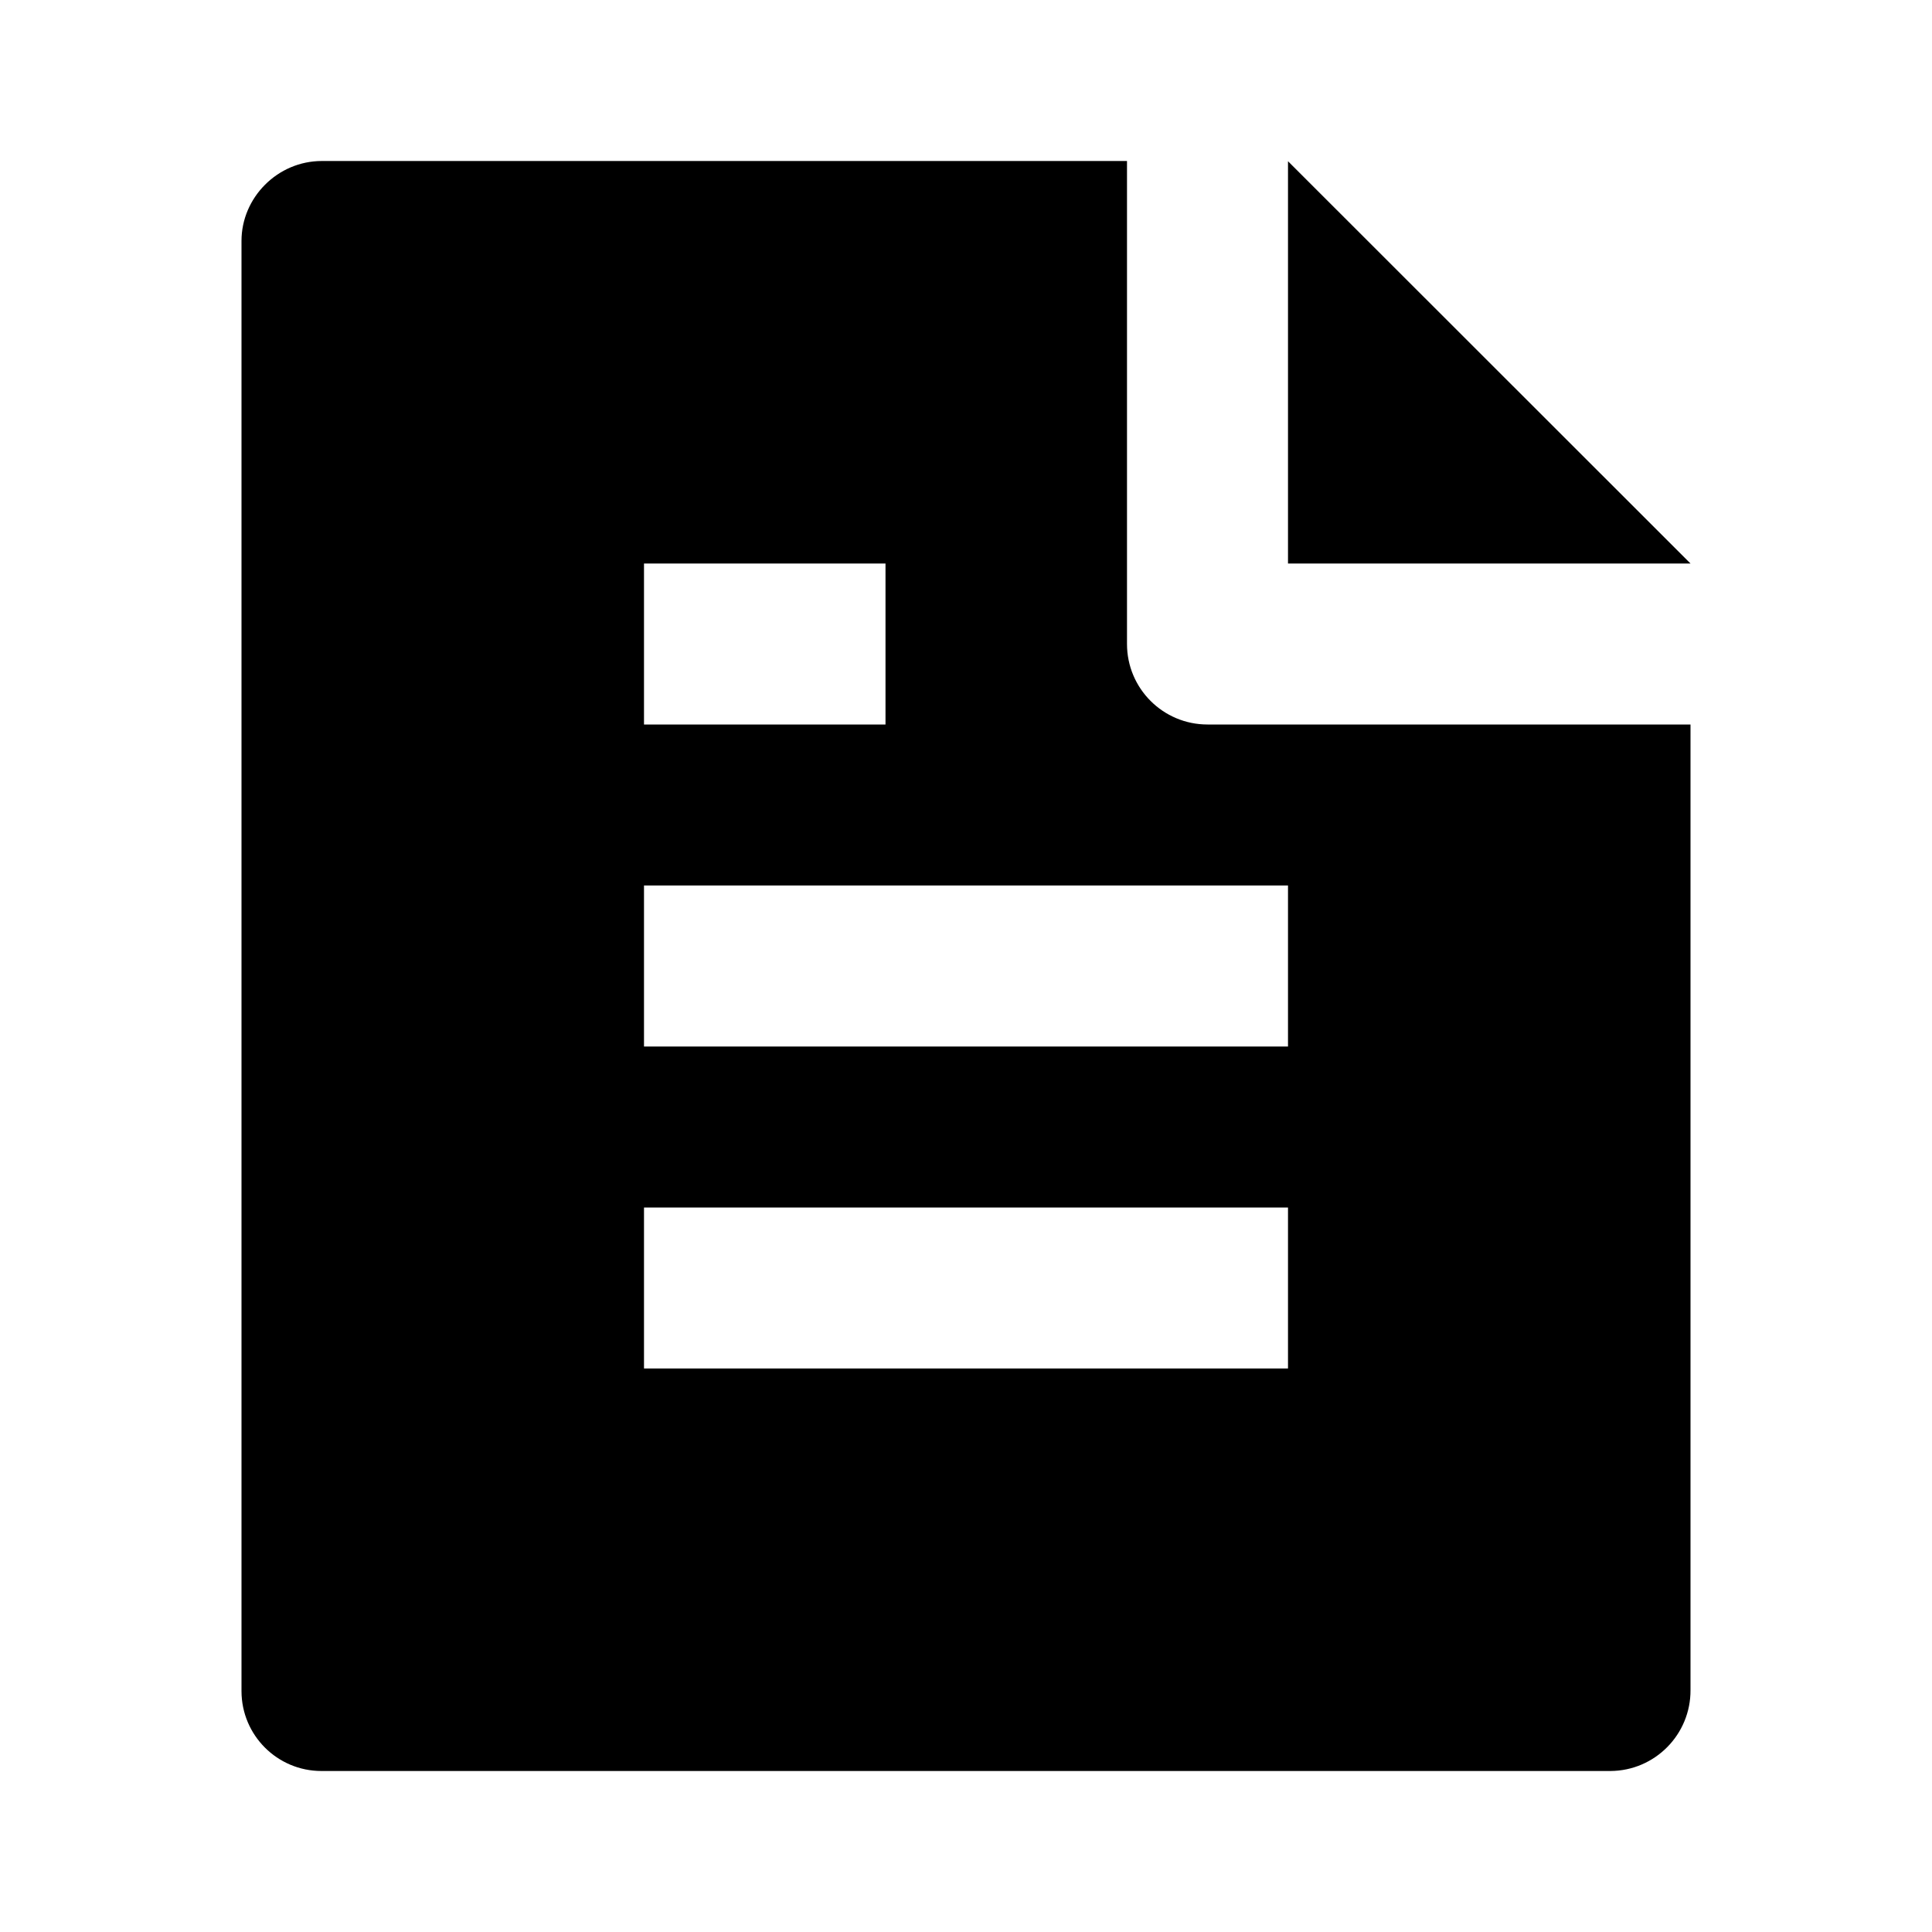
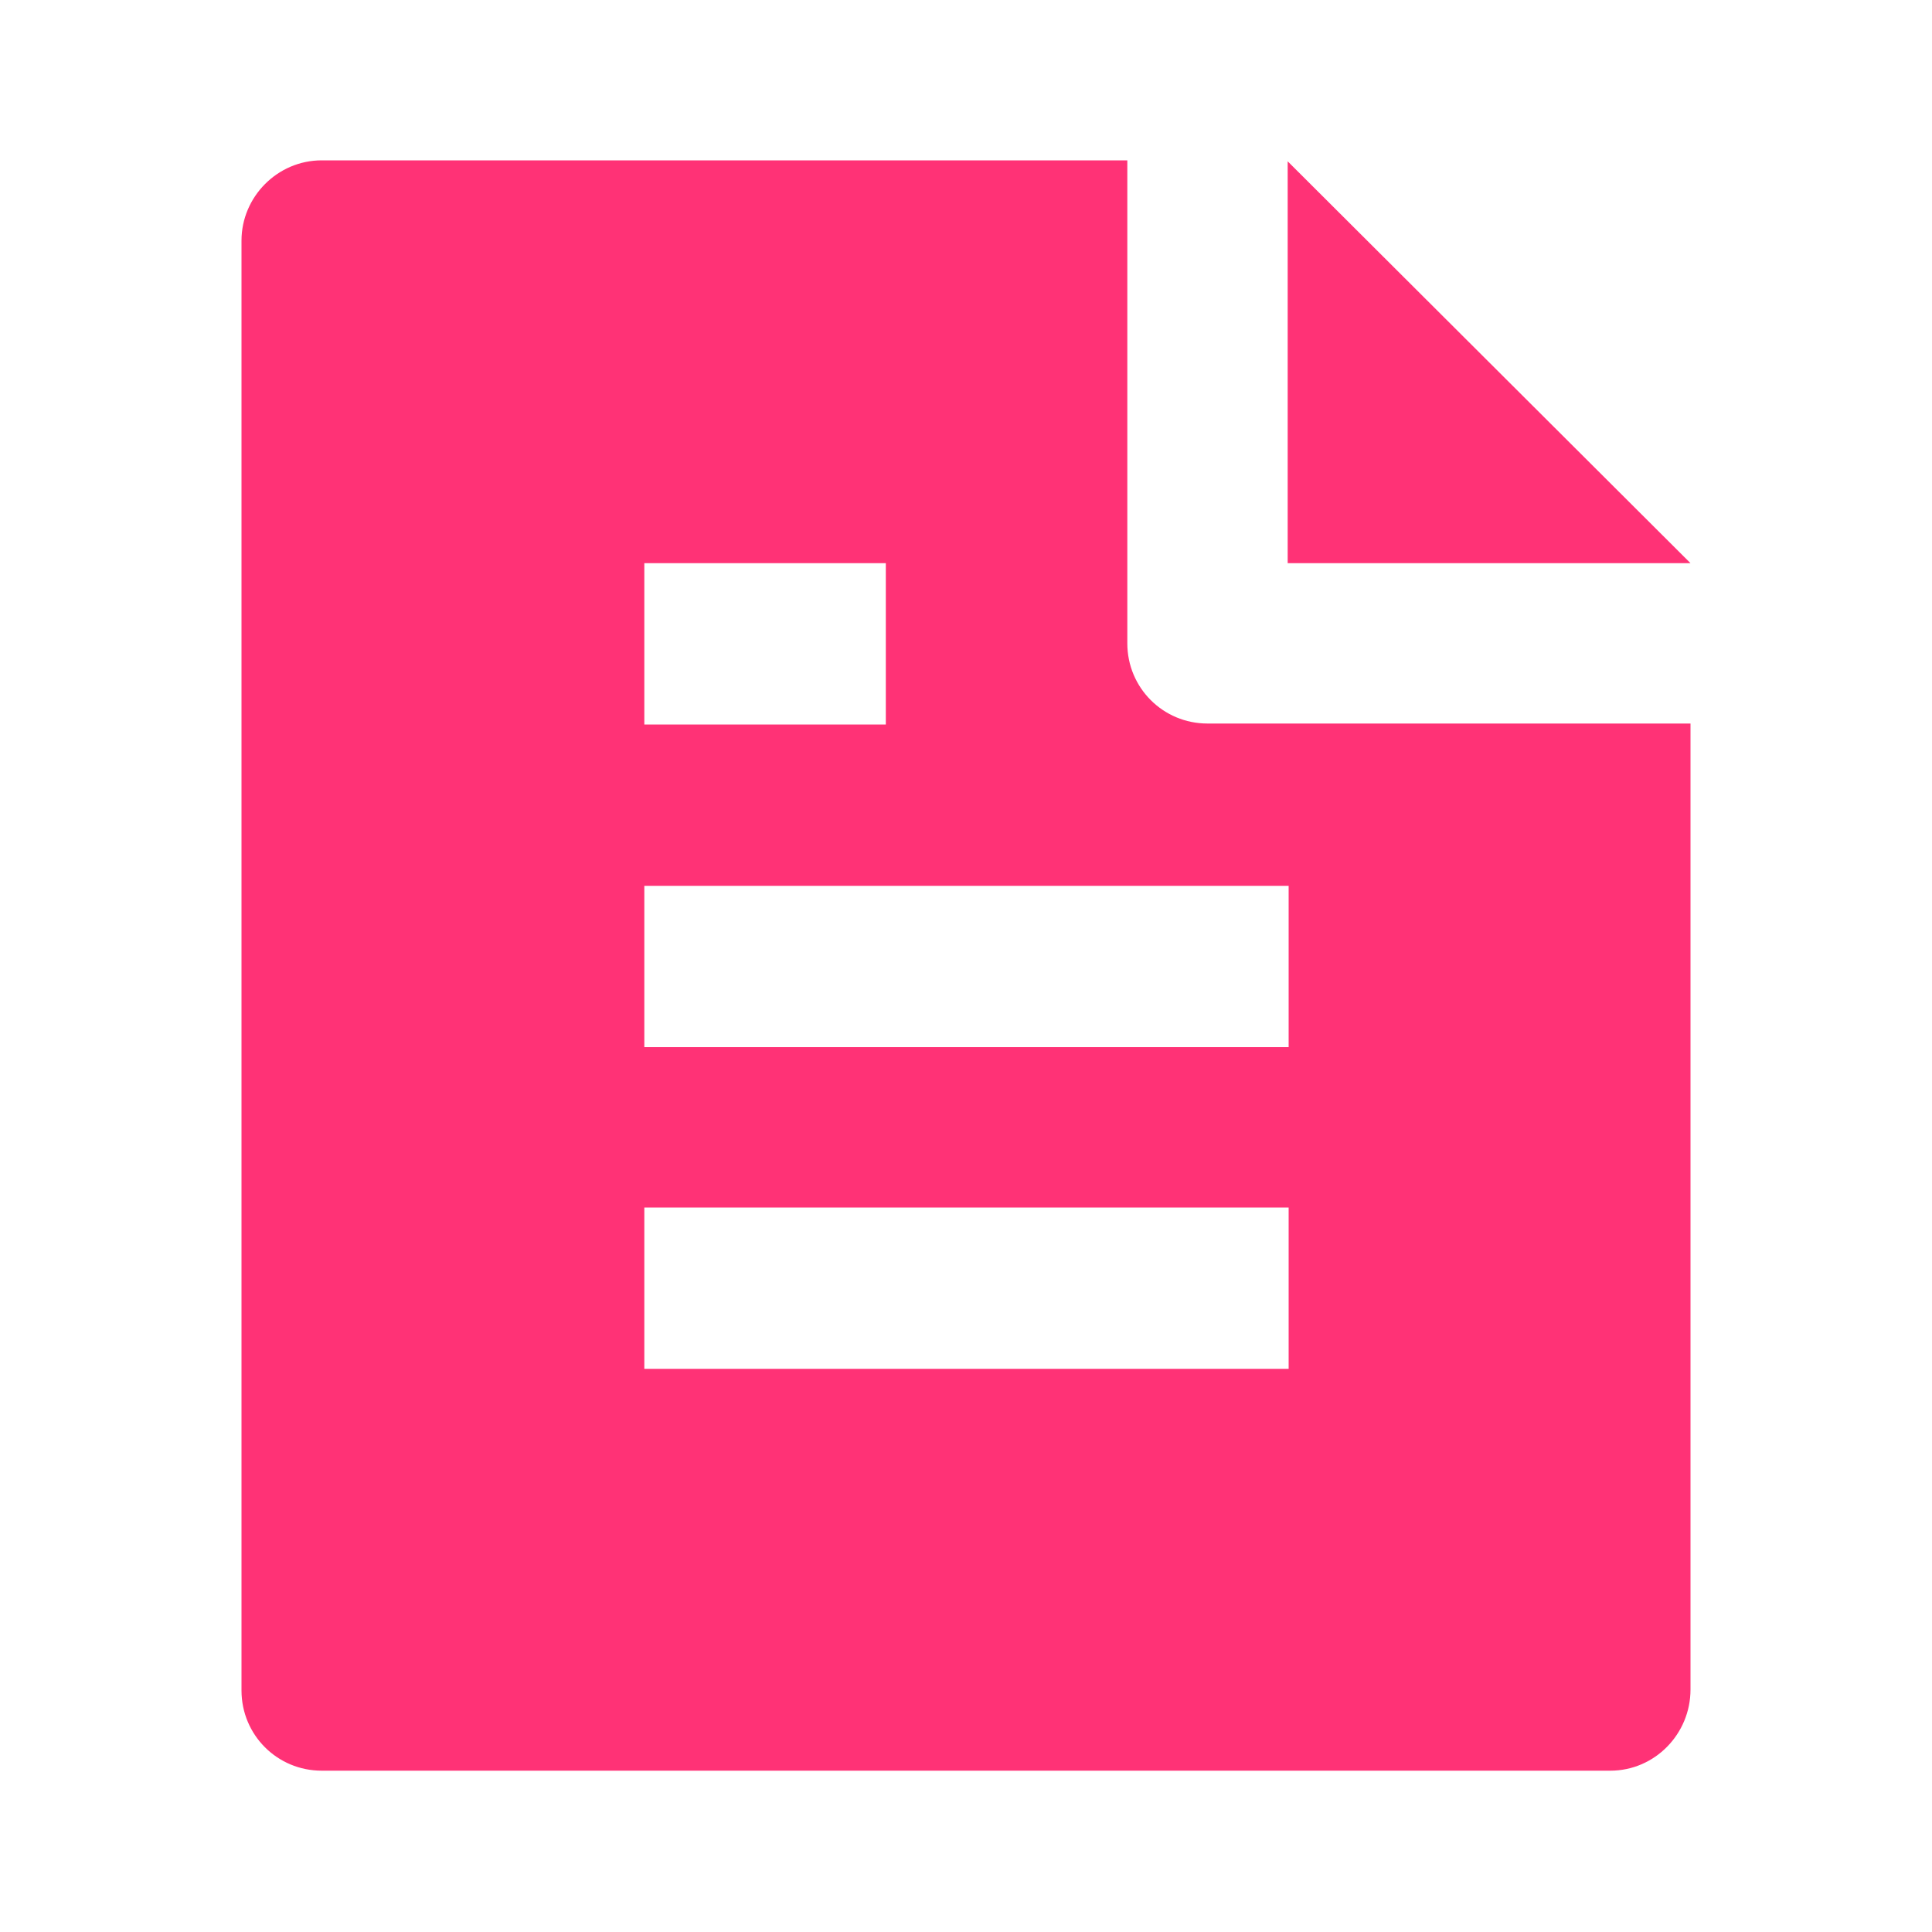
- <svg xmlns="http://www.w3.org/2000/svg" t="1584669506826" class="icon" viewBox="0 0 1024 1024" version="1.1" p-id="53666" width="200" height="200">
-   <defs>
-     <style type="text/css" />
-   </defs>
-   <path d="M896 384v511.701a42.667 42.667 0 0 1-42.368 42.966H170.368A42.368 42.368 0 0 1 128 896.34V127.66c0-22.912 19.072-42.326 42.581-42.326h426.752v256A42.667 42.667 0 0 0 640 384h256z m0-85.333H682.667V85.46L896 298.667z m-554.667 0V384h128v-85.333h-128z m0 170.666v85.334h341.334v-85.334H341.333z m0 170.667v85.333h341.334V640H341.333z" p-id="53667" />
+ <svg xmlns="http://www.w3.org/2000/svg" version="1.1" id="图层_1" x="0px" y="0px" viewBox="0 0 200 200" style="enable-background:new 0 0 200 200;" xml:space="preserve">
+   <style type="text/css">
+ 	.st0{fill:#FF3276;}
+ </style>
+   <path class="st0" d="M175,75v99.9c0,4.6-3.7,8.4-8.3,8.4c0,0,0,0,0,0H33.3c-4.6,0-8.3-3.7-8.3-8.3V24.9c0-4.5,3.7-8.3,8.3-8.3h83.4  v50c0,4.6,3.7,8.3,8.3,8.3H175z M175,58.3h-41.7V16.7L175,58.3z M66.7,58.3V75h25V58.3H66.7z M66.7,91.7v16.7h66.7V91.7H66.7z   M66.7,125v16.7h66.7V125H66.7z" />
</svg>
